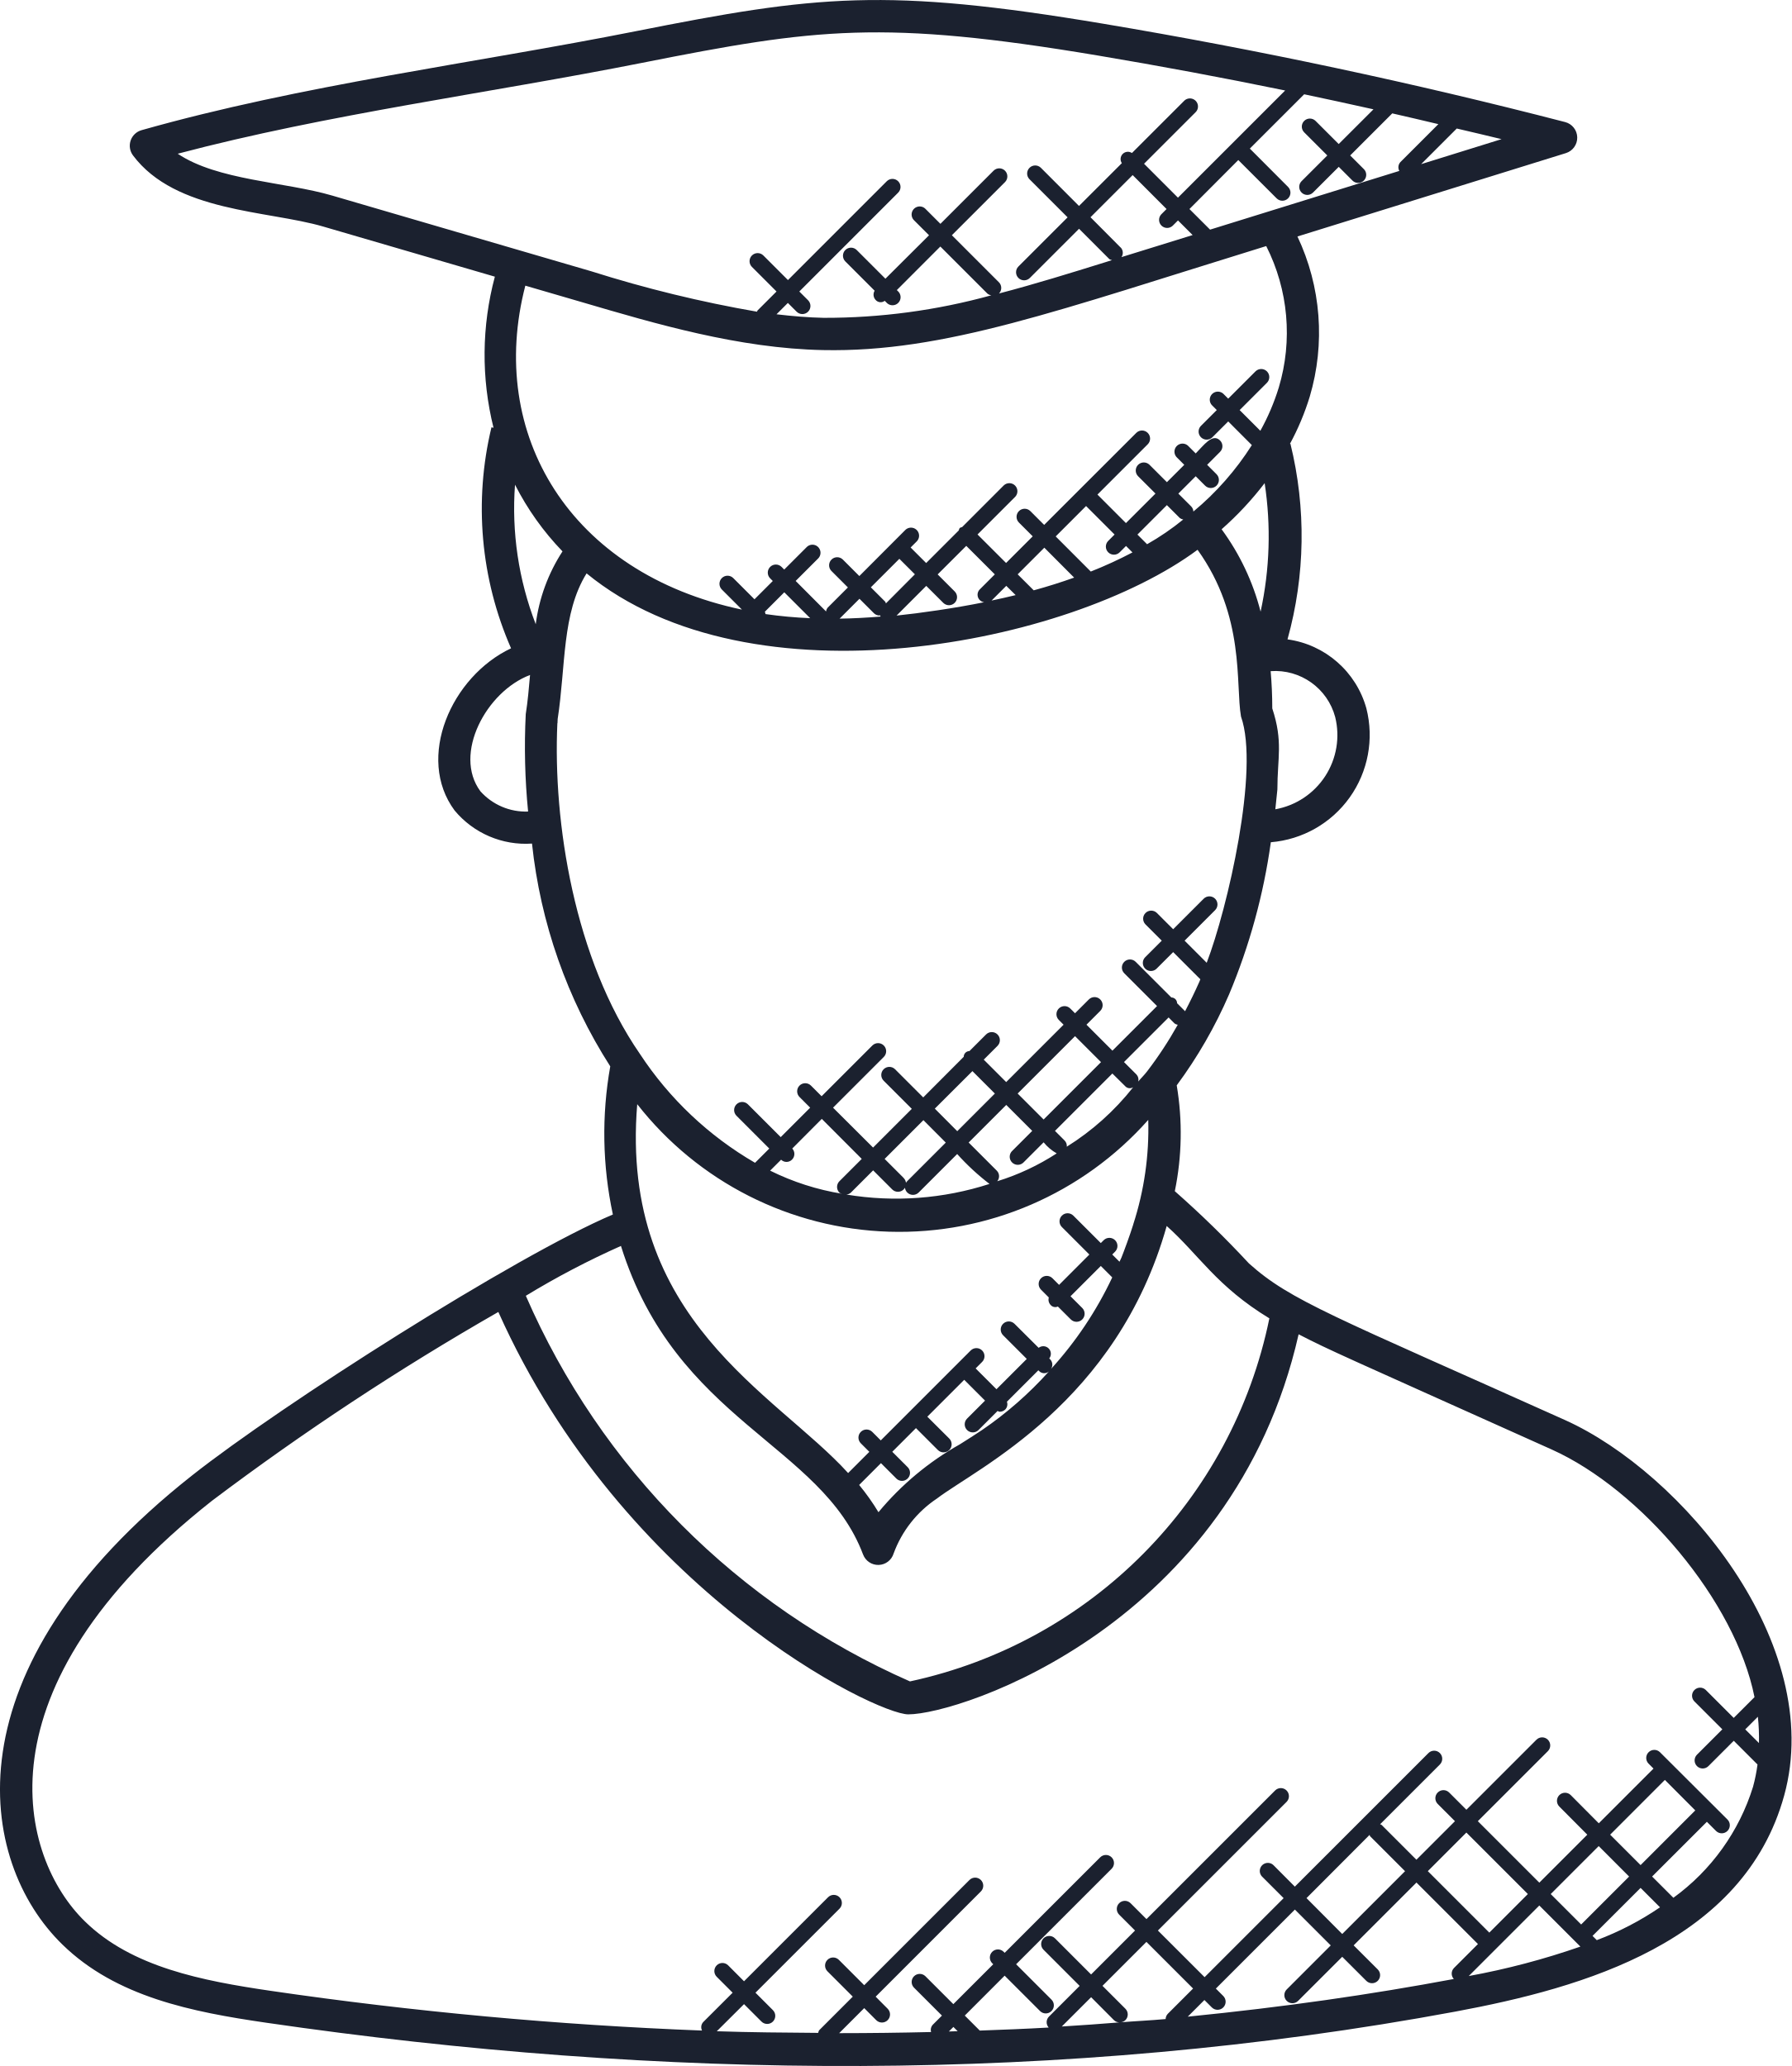
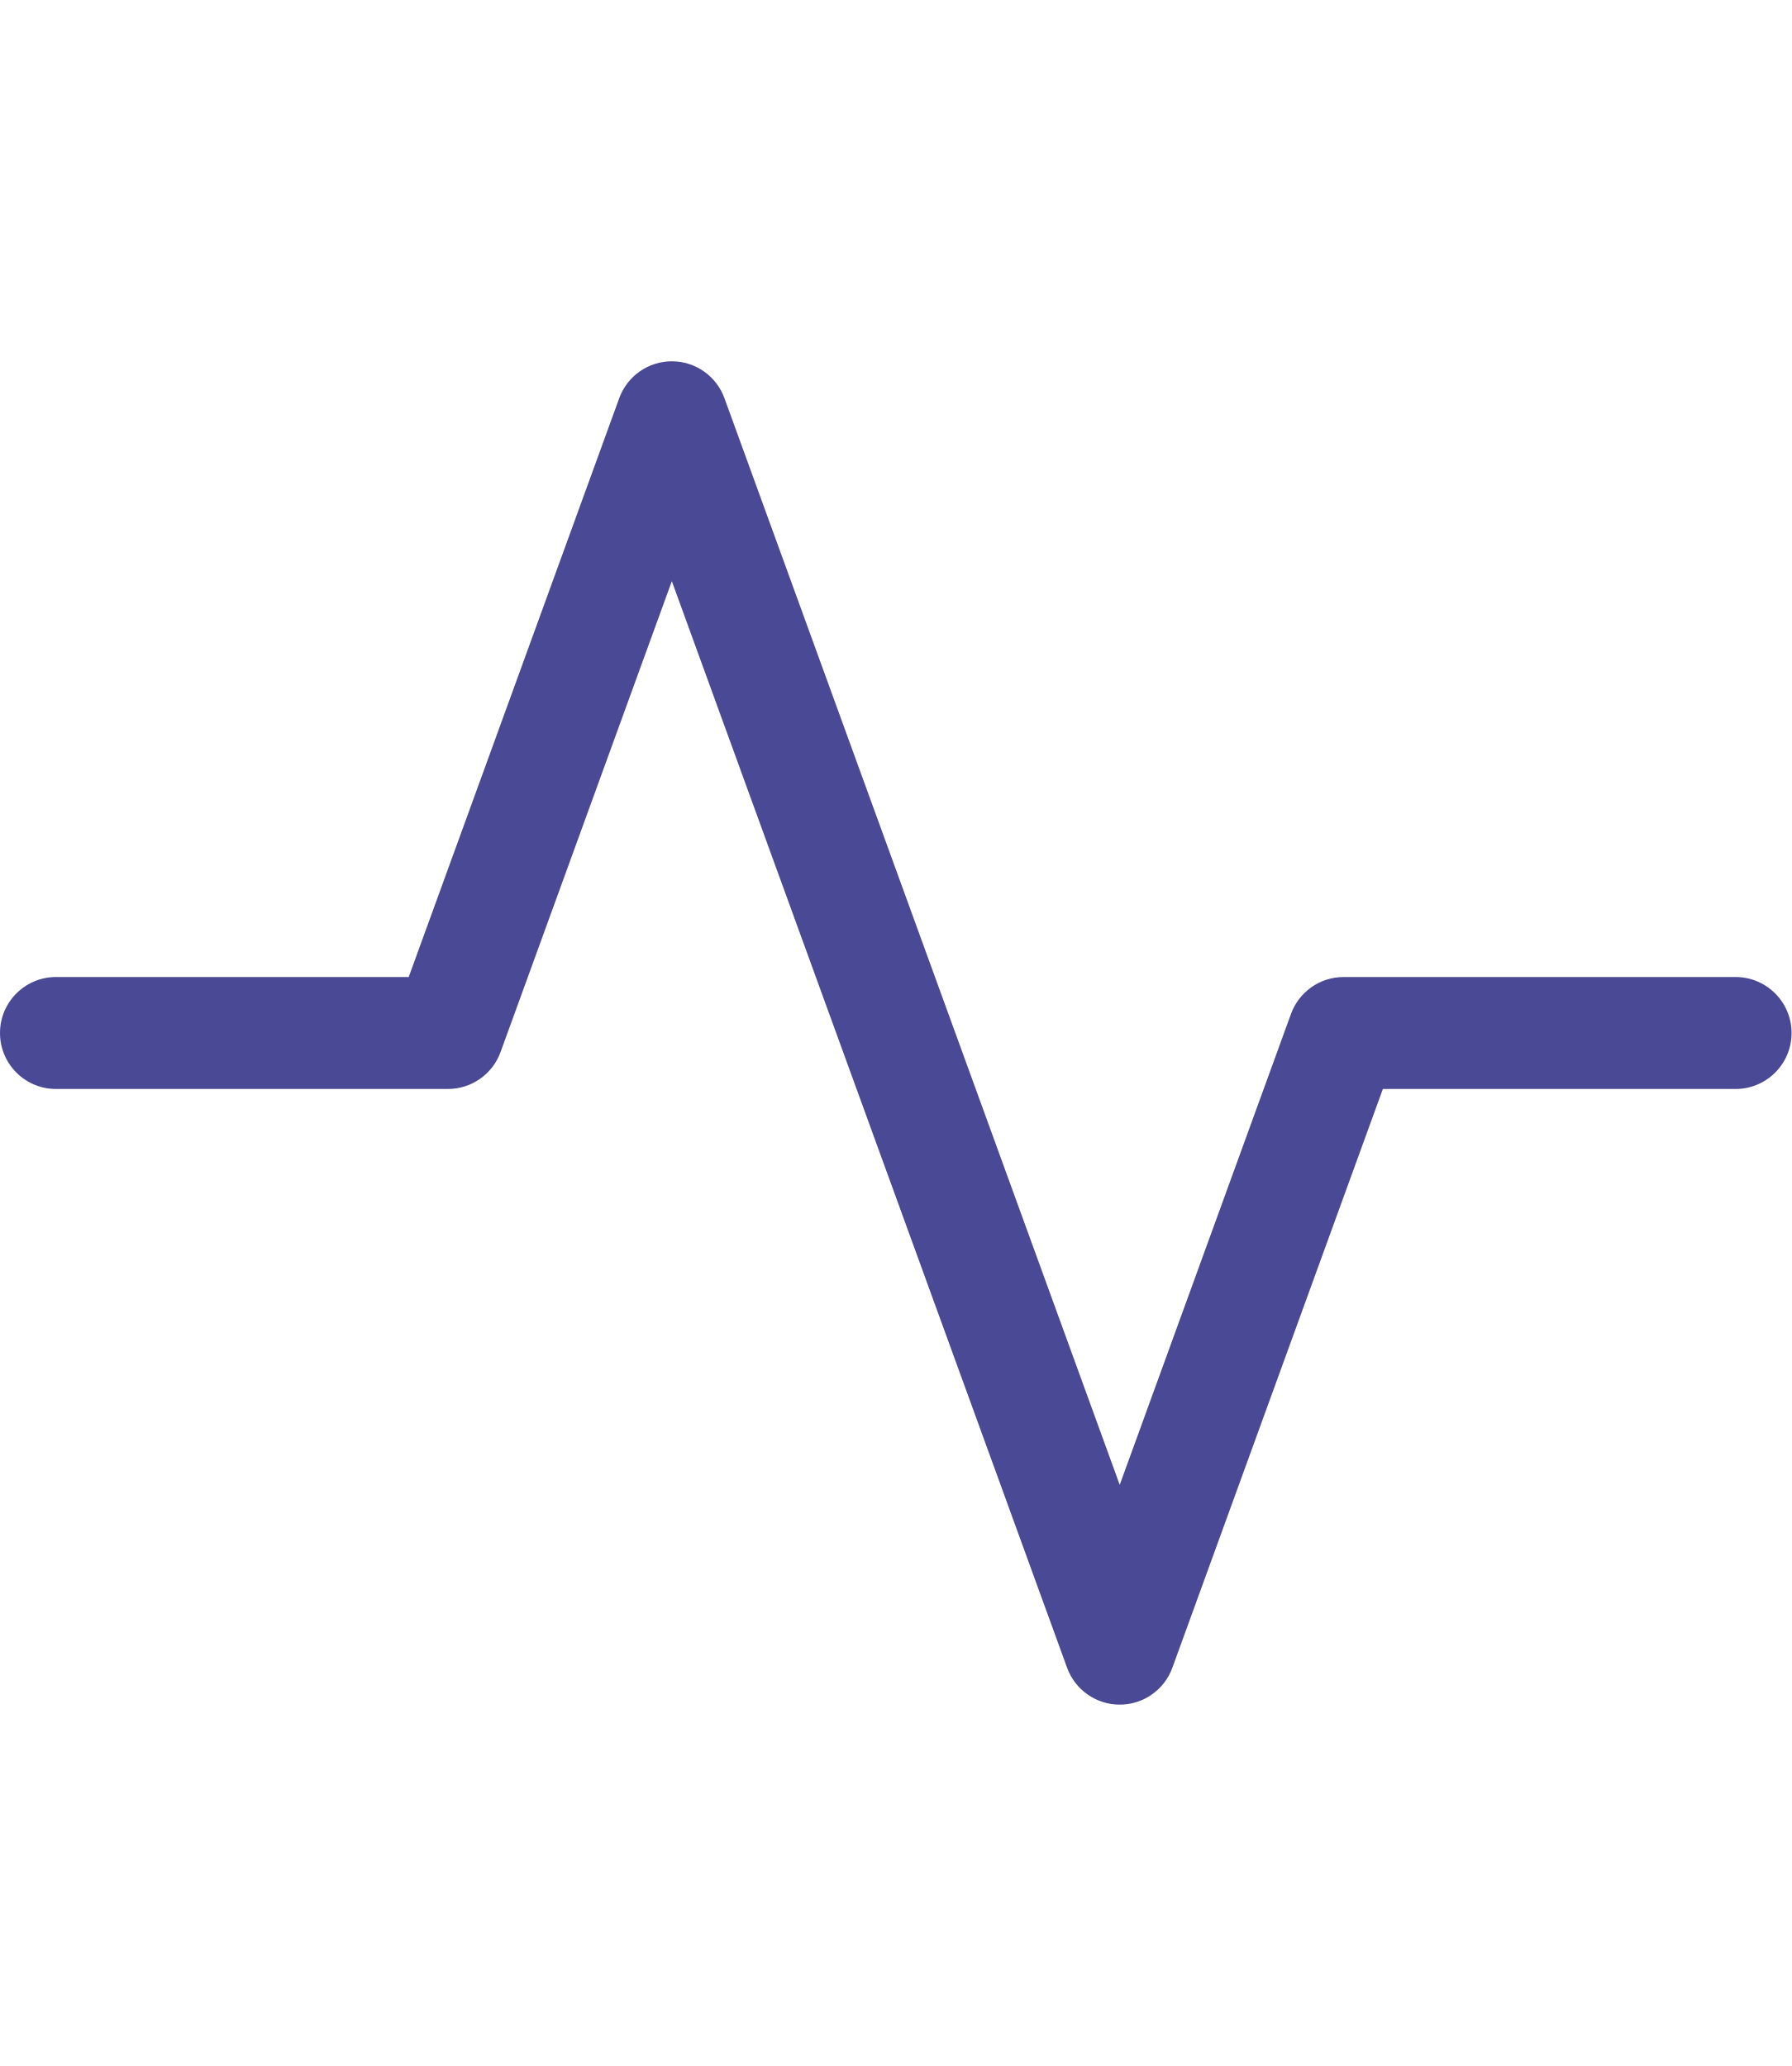
- <svg xmlns="http://www.w3.org/2000/svg" width="87.41" height="100.82" viewBox="0 0 87.41 100.82">
-   <g id="graduate" transform="translate(-5.256 -0.999)">
-     <path id="Path_12246" data-name="Path 12246" d="M81.62,70.3c-11.277-5.066-13.4-5.822-15.43-7.648a49.862,49.862,0,0,0-3.615-3.524,14.04,14.04,0,0,0,.093-5.164,22.434,22.434,0,0,0,2.554-4.438A29.837,29.837,0,0,0,67.26,42.1a5.255,5.255,0,0,0,4.661-6.533A4.654,4.654,0,0,0,68.073,32.2a18.829,18.829,0,0,0,.143-9.545l-.025.006a12.537,12.537,0,0,0,.967-2.306,10.98,10.98,0,0,0-.6-7.816l13.1-4.069a.788.788,0,0,0-.038-1.514c-7.4-1.917-14.982-3.532-22.54-4.8C48.459.377,45.1.769,36.249,2.527,28.373,4.09,19.967,5.14,12.16,7.352a.789.789,0,0,0-.416,1.23c2.083,2.779,6.572,2.68,9.283,3.473Q25.215,13.284,29.4,14.5a14.744,14.744,0,0,0-.065,7.375l-.1-.025a16.961,16.961,0,0,0,.955,10.786c-2.917,1.377-4.658,5.348-2.754,7.914a4.507,4.507,0,0,0,3.776,1.615,25.082,25.082,0,0,0,3.818,10.872,18.756,18.756,0,0,0,.128,7.229C30.4,62.286,18.972,69.566,14.627,73,2.594,82.494,4.144,91.845,8.3,95.891c2.623,2.565,6.344,3.291,9.93,3.814,19.187,2.8,38.9,3.015,58.045-.543C82.513,98,90.335,95.78,92.307,88.614,94.342,81.211,87.3,72.861,81.62,70.3ZM60.55,60.744c-.153.5-.477,1.375-.58,1.627-.028.069-.065.135-.095.2l-.353-.353.139-.139a.394.394,0,0,0-.558-.558l-.139.139-1.341-1.339a.394.394,0,0,0-.558.558l1.341,1.341L56.928,63.7l-.323-.323a.394.394,0,1,0-.558.558l.381.381a.371.371,0,0,0,.082.359.3.3,0,0,0,.359.082l.632.63a.394.394,0,0,0,.558-.558l-.573-.573,1.478-1.478.558.558a18.065,18.065,0,0,1-2.985,4.466.377.377,0,0,0-.039-.463l-.049-.049a.369.369,0,0,0-.518-.518L54.754,65.6a.394.394,0,0,0-.558.558l1.156,1.156-1.479,1.479-1.016-1.016.317-.317a.394.394,0,0,0-.558-.558L48.229,71.29l-.416-.416a.394.394,0,0,0-.558.558l.416.416-1.035,1.035c-3.527-3.889-11.159-7.448-10.29-18a16.234,16.234,0,0,0,24.933.766,15.124,15.124,0,0,1-.731,5.093ZM49.524,72.579l-.734-.734,1.155-1.155,1.068,1.068a.394.394,0,0,0,.558-.558L50.5,70.133l1.8-1.8,1.016,1.016-.877.877a.394.394,0,0,0,.558.558l.931-.931c.033.009.061.039.1.039a.392.392,0,0,0,.279-.115.368.368,0,0,0,.076-.375l1.533-1.533.03.028a.348.348,0,0,0,.487.028,18.164,18.164,0,0,1-3.259,2.856c-.353.236-.718.468-1.087.7a14.209,14.209,0,0,0-3.971,3.313,11.128,11.128,0,0,0-.942-1.33L48.237,72.4l.734.734a.392.392,0,1,0,.553-.554ZM43.365,57.592a.378.378,0,0,0,.537-.008.389.389,0,0,0,.008-.537L45.351,55.6,47.3,57.553l-1.089,1.089a.394.394,0,0,0,0,.558c.038.038.09.036.135.055a12.363,12.363,0,0,1-3.516-1.129Zm5.983.893-.931-.931,1.892-1.892L51.4,56.757l-1.886,1.886a.394.394,0,0,0,.556.558l1.886-1.886a11.745,11.745,0,0,0,1.577,1.459,14.814,14.814,0,0,1-6.985.518.368.368,0,0,0,.219-.091l1.089-1.089.931.931a.394.394,0,1,0,.558-.558ZM52.7,53.269l1.095,1.095L51.96,56.2,50.865,55.1Zm9.86-2.327a.356.356,0,0,0,.158.065,19.167,19.167,0,0,1-1.5,2.281c-.134.175-.288.32-.427.488a.372.372,0,0,0-.088-.343l-.608-.606,2.177-2.177Zm-2.418,3.05a.307.307,0,0,0,.4.065,12.682,12.682,0,0,1-3.237,2.9.379.379,0,0,0-.106-.3l-.471-.471,2.8-2.8Zm-3.968,1.638-1.267-1.267,2.8-2.8,1.267,1.267Zm-.556.556-.975.975a.394.394,0,1,0,.556.558l.975-.975a2.258,2.258,0,0,0,.638.54,11.579,11.579,0,0,1-2.9,1.359.385.385,0,0,0-.019-.512l-1.377-1.377,1.835-1.835ZM70.4,35.992a3.679,3.679,0,0,1-2.921,4.5c.035-.32.066-.643.1-.966,0-1.553.287-2.33-.249-3.957,0-.625-.028-1.226-.079-1.818A3.032,3.032,0,0,1,70.4,35.992Zm-3.642-5.154a11.668,11.668,0,0,0-1.9-4.011,15.785,15.785,0,0,0,2.1-2.251A17.259,17.259,0,0,1,66.762,30.838ZM49,31.038l1.448-1.448.838.836a.394.394,0,0,0,.556-.558l-.838-.838L52.4,27.637l1.393,1.391-.721.721a.368.368,0,0,0,.2.638c-1.427.291-3.146.537-4.264.651Zm-18.117-16.1,2.771.808C37.24,16.8,41.3,18,45.41,18.083c5.928.12,11.462-1.939,21.625-5.076a9.347,9.347,0,0,1,.613,6.9v0a11.021,11.021,0,0,1-.9,2.114l-1.01-1.01,1.331-1.331a.394.394,0,0,0-.558-.558l-1.331,1.331-.219-.219a.394.394,0,1,0-.558.556l.219.219-.764.764a.394.394,0,1,0,.558.556l.764-.764,1.153,1.155a13.871,13.871,0,0,1-2.853,3.243.377.377,0,0,0-.1-.244l-.633-.632.847-.847.458.458a.394.394,0,1,0,.558-.558l-.458-.458.63-.632a.392.392,0,0,0,0-.556c-.372-.372-.8.244-1.188.632l-.356-.356a.394.394,0,1,0-.558.556l.356.356-.847.847-.855-.854a.394.394,0,0,0-.558.556l.855.854L60.19,26.525,58.8,25.134l2.453-2.453a.394.394,0,0,0-.558-.558L56.2,26.614l-.673-.673a.394.394,0,0,0-.558.558l.673.673-1.3,1.3-1.393-1.391,1.838-1.838a.394.394,0,0,0-.556-.558L52.2,26.718c-.038.019-.083.016-.117.049s-.03.077-.049.117l-1.591,1.591-.758-.758.29-.29a.394.394,0,1,0-.558-.556L47.183,29.11l-.81-.81a.394.394,0,0,0-.558.556l.81.81-.989.989a.369.369,0,0,0-.076.183l-1.484-1.489,1.09-1.09a.394.394,0,1,0-.558-.556l-1.09,1.09-.129-.129a.394.394,0,0,0-.558.558l.129.129-.893.893-1.035-1.035a.394.394,0,0,0-.558.558l.981.981C33.064,28.982,29,22.194,30.887,14.938Zm29.046-1.862L58.461,11.6l2.057-2.057L62.172,11.2l-.258.258a.394.394,0,0,0,.558.556l.258-.258.714.714-3.472,1.076A.375.375,0,0,0,59.934,13.076Zm5.743-4.267,1.871,1.87a.394.394,0,0,0,.558-.558L66.235,8.25,68.886,5.6c1.129.235,2.254.485,3.381.734L70.571,8.028,69.442,6.9a.393.393,0,0,0-.556.556l1.129,1.129L68.752,9.847a.394.394,0,0,0,.558.556l1.263-1.262.66.66a.394.394,0,1,0,.558-.556l-.66-.66,2.053-2.053c.751.17,1.5.348,2.249.525L73.58,8.91a.374.374,0,0,0-.052.43c-1.961.61-6.8,2.112-9.233,2.865L63.289,11.2ZM58.245,25.693l1.391,1.391-.31.31a.394.394,0,0,0,.558.558l.31-.31.315.315a20.644,20.644,0,0,1-2.034.933l-1.712-1.714Zm2.506,1.393,1.437-1.437.633.632a.376.376,0,0,0,.165.069,12.793,12.793,0,0,1-1.764,1.207Zm-3.088,2.1c-.627.224-1.282.432-1.972.621l-.783-.781,1.3-1.3Zm-2.854.854c-.384.095-.784.183-1.189.269,0,0,.008,0,.011,0l.721-.721Zm-12.235.81.947-.947,1.263,1.263a21.739,21.739,0,0,1-2.18-.2A.417.417,0,0,0,42.574,30.853Zm5.592.183c.009,0,.017-.011.027-.011a.485.485,0,0,0,.027.066c-.685.054-1.358.093-2,.1l.969-.969.7.7a.387.387,0,0,0,.277.117Zm.313-.588c-.016-.027-.011-.061-.035-.085l-.7-.7,1.391-1.391.758.756ZM74.593,9.009l1.738-1.738c.728.173,1.46.339,2.185.518ZM13.93,8.5c7.338-1.939,15.138-2.943,22.662-4.436C45.077,2.38,48.316,1.95,58.814,3.707q4.575.768,9.144,1.708l-5.23,5.23L61.074,8.99l2.509-2.509a.394.394,0,1,0-.558-.556L60.483,8.466a.356.356,0,0,0-.493.495L57.9,11.049,56.035,9.182a.394.394,0,0,0-.558.556l1.867,1.867-2.4,2.4a.394.394,0,0,0,.558.558l2.4-2.4,1.473,1.474c.038.038.088.036.135.055l-.3.095c-1.715.534-3.455,1.074-5.213,1.534a.391.391,0,0,0,0-.543l-2.3-2.3,2.6-2.6a.394.394,0,0,0-.558-.556l-2.6,2.6-.726-.726a.394.394,0,1,0-.556.558l.726.726L48.455,14.6l-1.4-1.4a.393.393,0,0,0-.556.556l1.43,1.43a.375.375,0,0,0,.046.447.324.324,0,0,0,.447.046l.093.093a.394.394,0,1,0,.558-.556l-.061-.061,2.123-2.125,2.3,2.3a.38.38,0,0,0,.189.079,30.446,30.446,0,0,1-8.182,1.1c-.766-.016-1.534-.083-2.3-.173l.554-.554.428.428a.394.394,0,1,0,.558-.558l-.428-.428L49.077,10.4a.393.393,0,1,0-.556-.556L43.7,14.666l-1.2-1.2a.394.394,0,0,0-.558.558l1.2,1.2-.928.928c-.016.016-.011.041-.024.058A61.509,61.509,0,0,1,34.1,14.236c-4.781-1.4-8.6-2.508-12.632-3.692-2.314-.677-5.6-.739-7.541-2.043ZM32.7,27.906a8.516,8.516,0,0,0-1.306,3.554,15.684,15.684,0,0,1-1.011-6.808A13.451,13.451,0,0,0,32.7,27.906ZM28.694,39.612c-1.347-1.813.291-4.874,2.423-5.674-.055.633-.11,1.274-.21,1.911a32.029,32.029,0,0,0,.115,4.753A2.966,2.966,0,0,1,28.694,39.612Zm3.762-3.321.008-.2c.4-2.591.2-5.162,1.411-7.111,8.042,6.592,23.577,3.475,29.81-1.152,2.338,3.255,1.843,6.563,2.119,8.138.917,2.579-.66,9.374-1.673,12.016l-1.079-1.079,1.489-1.489a.394.394,0,0,0-.558-.558l-1.489,1.489-.8-.8a.394.394,0,0,0-.556.558l.8.8-.8.8a.394.394,0,1,0,.556.558l.8-.8,1.326,1.326c-.016.036-.028.077-.044.113-.224.506-.458.983-.7,1.446l-.391-.391a.28.28,0,0,0-.28-.28l-1.739-1.739a.394.394,0,0,0-.558.558l1.6,1.6-2.177,2.177-1.267-1.267.674-.674a.394.394,0,0,0-.558-.558l-.674.674-.233-.233a.394.394,0,0,0-.558.558l.233.233-2.8,2.8-1.095-1.095.671-.671a.394.394,0,0,0-.558-.558l-.811.811a.28.28,0,0,0-.279.279L50.3,54.552l-1.374-1.374a.394.394,0,1,0-.558.558l1.374,1.374L47.853,57,45.9,55.053l2.476-2.476a.394.394,0,0,0-.558-.558l-2.476,2.476-.52-.52a.394.394,0,0,0-.558.558l.52.52-1.437,1.437-1.6-1.6a.394.394,0,0,0-.558.558l1.6,1.6-.695.695a16.812,16.812,0,0,1-5.616-5.312c-3.2-4.633-4.25-11.312-4.028-16.139Zm14.91,40.568a0,0,0,0,0,0,0,.787.787,0,0,0,1.489-.049,5.49,5.49,0,0,1,2.114-2.683c1.98-1.506,8.773-4.661,11.21-13.3,1.575,1.405,2.427,2.938,5.009,4.507A22.8,22.8,0,0,1,49.653,83.051,36.424,36.424,0,0,1,30.911,64.233,40.992,40.992,0,0,1,35.552,61.8c2.681,8.573,9.787,9.664,11.814,15.061Zm4.185,23.275.221-.221.208.208C51.837,100.126,51.695,100.13,51.552,100.134Zm10.575-.606c-.734.068-1.482.1-2.221.161a.385.385,0,0,0,.258-.107.394.394,0,0,0,0-.558l-1.117-1.117,2.144-2.144,2.276,2.276L62.23,99.275A.391.391,0,0,0,62.126,99.527Zm-2.52.054a.387.387,0,0,0,.265.109c-.934.074-1.87.145-2.81.2l1.43-1.429Zm3.6-.17.813-.813.362.362a.394.394,0,0,0,.558-.558l-.362-.362,3.856-3.856,1.749,1.749L68.027,98.09a.394.394,0,0,0,.556.558l2.16-2.158,1.175,1.174a.394.394,0,0,0,.558-.558L71.3,95.932l3.065-3.065,3,3-1.17,1.17a.389.389,0,0,0-.008.536C72.123,98.333,67.93,98.94,63.21,99.411Zm8.872-8.872c.014.024.009.052.03.072l1.7,1.7-3.065,3.065L69,93.626Zm15.89-1.194L85.3,92.015l-1.485-1.485,2.67-2.672Zm-3.228,3.228L82.4,94.913l-1.485-1.485,2.341-2.341Zm-2.377,3.418a36.48,36.48,0,0,1-5.447,1.437l3.442-3.442Zm-4.444-.682-3-3L76.8,90.427l3,3Zm5.246.37-.21-.21L85.3,93.128l.947.947a14.51,14.51,0,0,1-3.078,1.6ZM86.9,93.61l-1.038-1.038,2.672-2.67.446.446a.394.394,0,0,0,.558-.558L86.239,86.5a.394.394,0,0,0-.556.558l.247.247-2.67,2.67L81.893,88.6a.394.394,0,0,0-.558.558L82.7,90.531l-2.341,2.341-3-3,3.417-3.417a.394.394,0,0,0-.558-.558l-3.417,3.417-.841-.841a.394.394,0,0,0-.558.558l.841.841-1.881,1.881-1.7-1.7c-.02-.02-.05-.016-.072-.03l2.917-2.917a.394.394,0,0,0-.558-.558l-6.518,6.518L67.4,92.03a.394.394,0,1,0-.556.558l1.04,1.04-3.856,3.856L61.75,95.208l6.277-6.277a.394.394,0,0,0-.558-.558L61.192,94.65l-.775-.775a.394.394,0,0,0-.558.558l.775.775-2.144,2.144-1.763-1.764a.394.394,0,1,0-.558.558l1.763,1.764-1.5,1.5a.39.39,0,0,0-.011.532c-1.115.065-2.238.106-3.362.148l-.732-.732,1.945-1.947L56,99.138a.394.394,0,1,0,.558-.558l-1.726-1.726,4.66-4.66a.394.394,0,0,0-.558-.558l-4.66,4.66-.05-.05a.394.394,0,0,0-.558.558l.05.05L51.769,98.8,50.4,97.432a.394.394,0,0,0-.556.558l1.369,1.369-.446.446a.37.37,0,0,0-.083.356q-2.233.054-4.485.055l1.222-1.222.586.588a.394.394,0,0,0,.558-.558l-.586-.588L53.113,93.3a.394.394,0,0,0-.558-.558l-5.134,5.134-1.237-1.237a.394.394,0,0,0-.558.558l1.237,1.237-1.632,1.632c-.038.038-.038.09-.057.137-1.643-.013-3.286-.024-4.946-.08L41.557,98.8l.851.851a.394.394,0,0,0,.558-.558l-.851-.851,4.1-4.1a.394.394,0,1,0-.558-.558l-4.1,4.1-.775-.777a.394.394,0,0,0-.558.558l.777.777-1.435,1.433a.368.368,0,0,0-.058.414,198.511,198.511,0,0,1-21.052-1.939C15.127,97.66,11.683,97,9.4,94.764c-3.184-3.1-5.45-11.339,6.2-20.529A133.233,133.233,0,0,1,29.57,65.022c6.1,13.636,18.424,19.637,20,19.637,2.55,0,15.835-4.371,19.045-18.547,1.575.811,2.027.986,12.355,5.625,4.323,1.947,8.948,7.371,9.888,12.081l-1.014,1.014-1.369-1.369a.394.394,0,0,0-.556.558l1.369,1.369-1.237,1.237a.394.394,0,0,0,.558.558l1.237-1.237,1.158,1.158a8.045,8.045,0,0,1-.219,1.09A10.544,10.544,0,0,1,86.9,93.61Zm4.179-7.547-.673-.671.616-.616A9.857,9.857,0,0,1,91.075,86.063Z" transform="translate(0 0)" fill="#1b212f" />
-   </g>
+ <svg xmlns="http://www.w3.org/2000/svg" width="87.41" height="100.82" fill="#494996" class="bi bi-activity" viewBox="0 0 16 16">
+   <path fill-rule="evenodd" d="M6 2a.5.5 0 0 1 .47.33L10 12.036l1.53-4.208A.5.5 0 0 1 12 7.5h3.5a.5.5 0 0 1 0 1h-3.15l-1.88 5.17a.5.5 0 0 1-.94 0L6 3.964 4.47 8.171A.5.5 0 0 1 4 8.5H.5a.5.5 0 0 1 0-1h3.15l1.88-5.17A.5.5 0 0 1 6 2Z" />
</svg>
